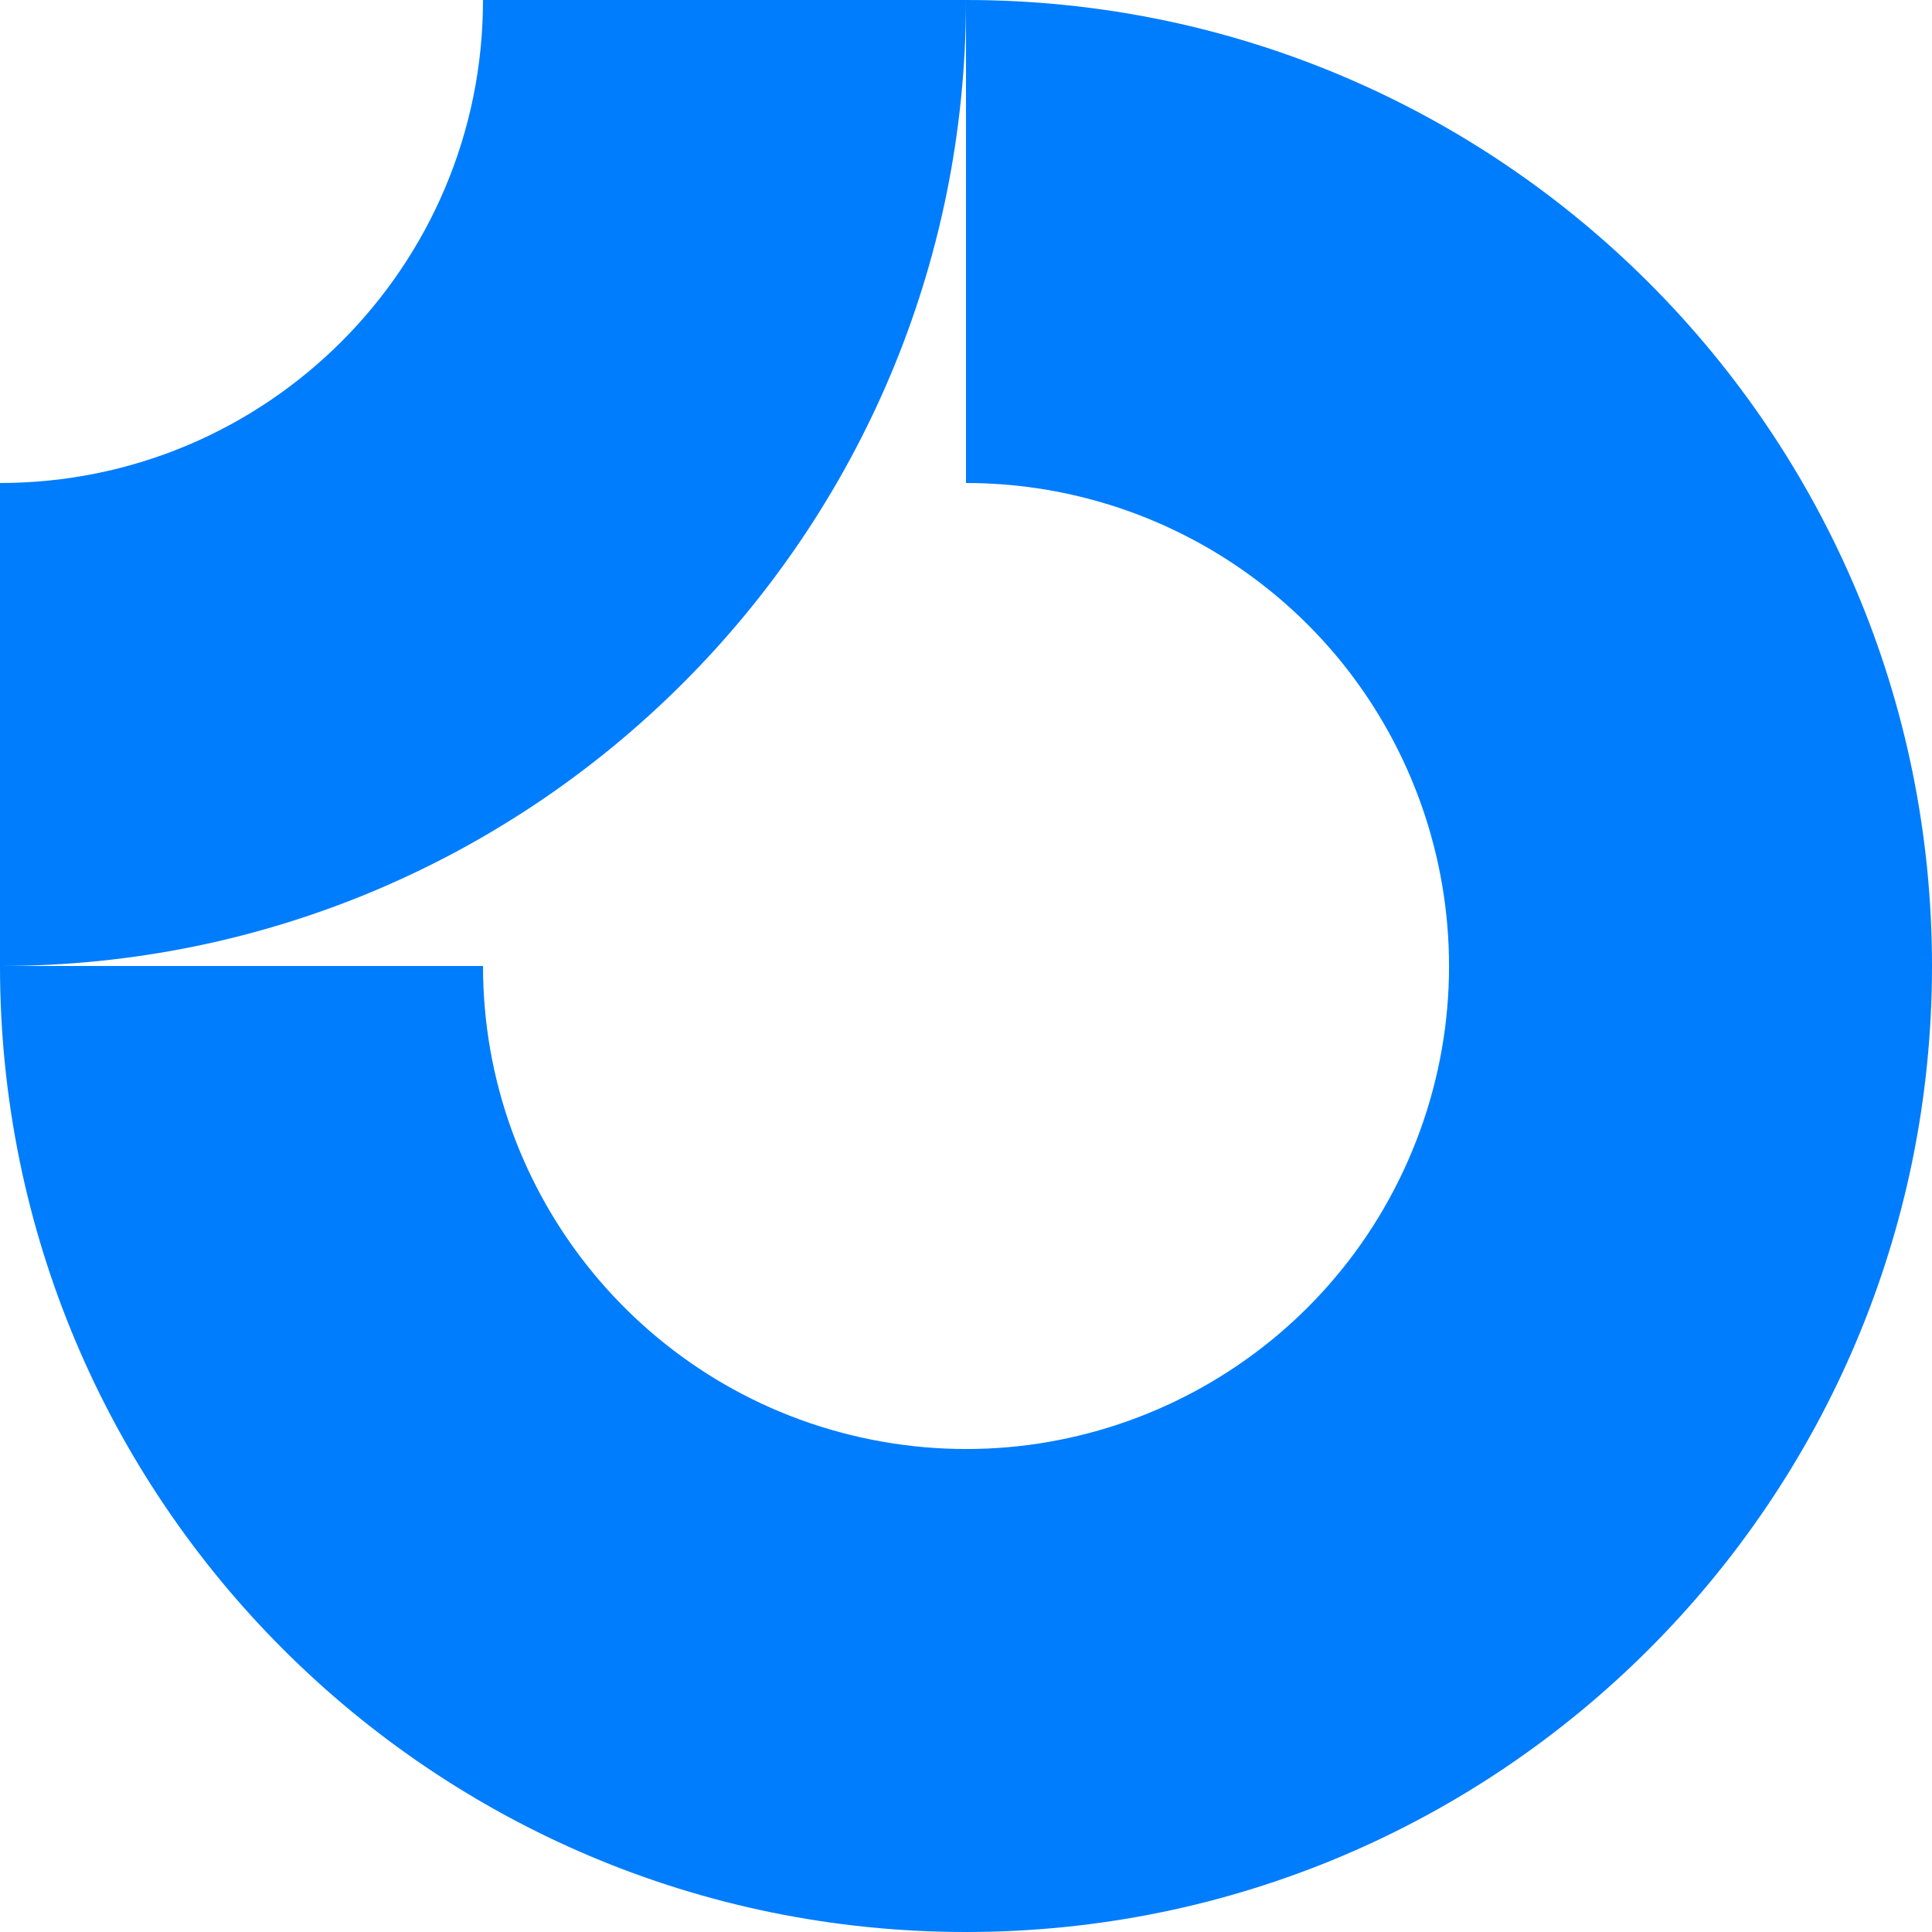
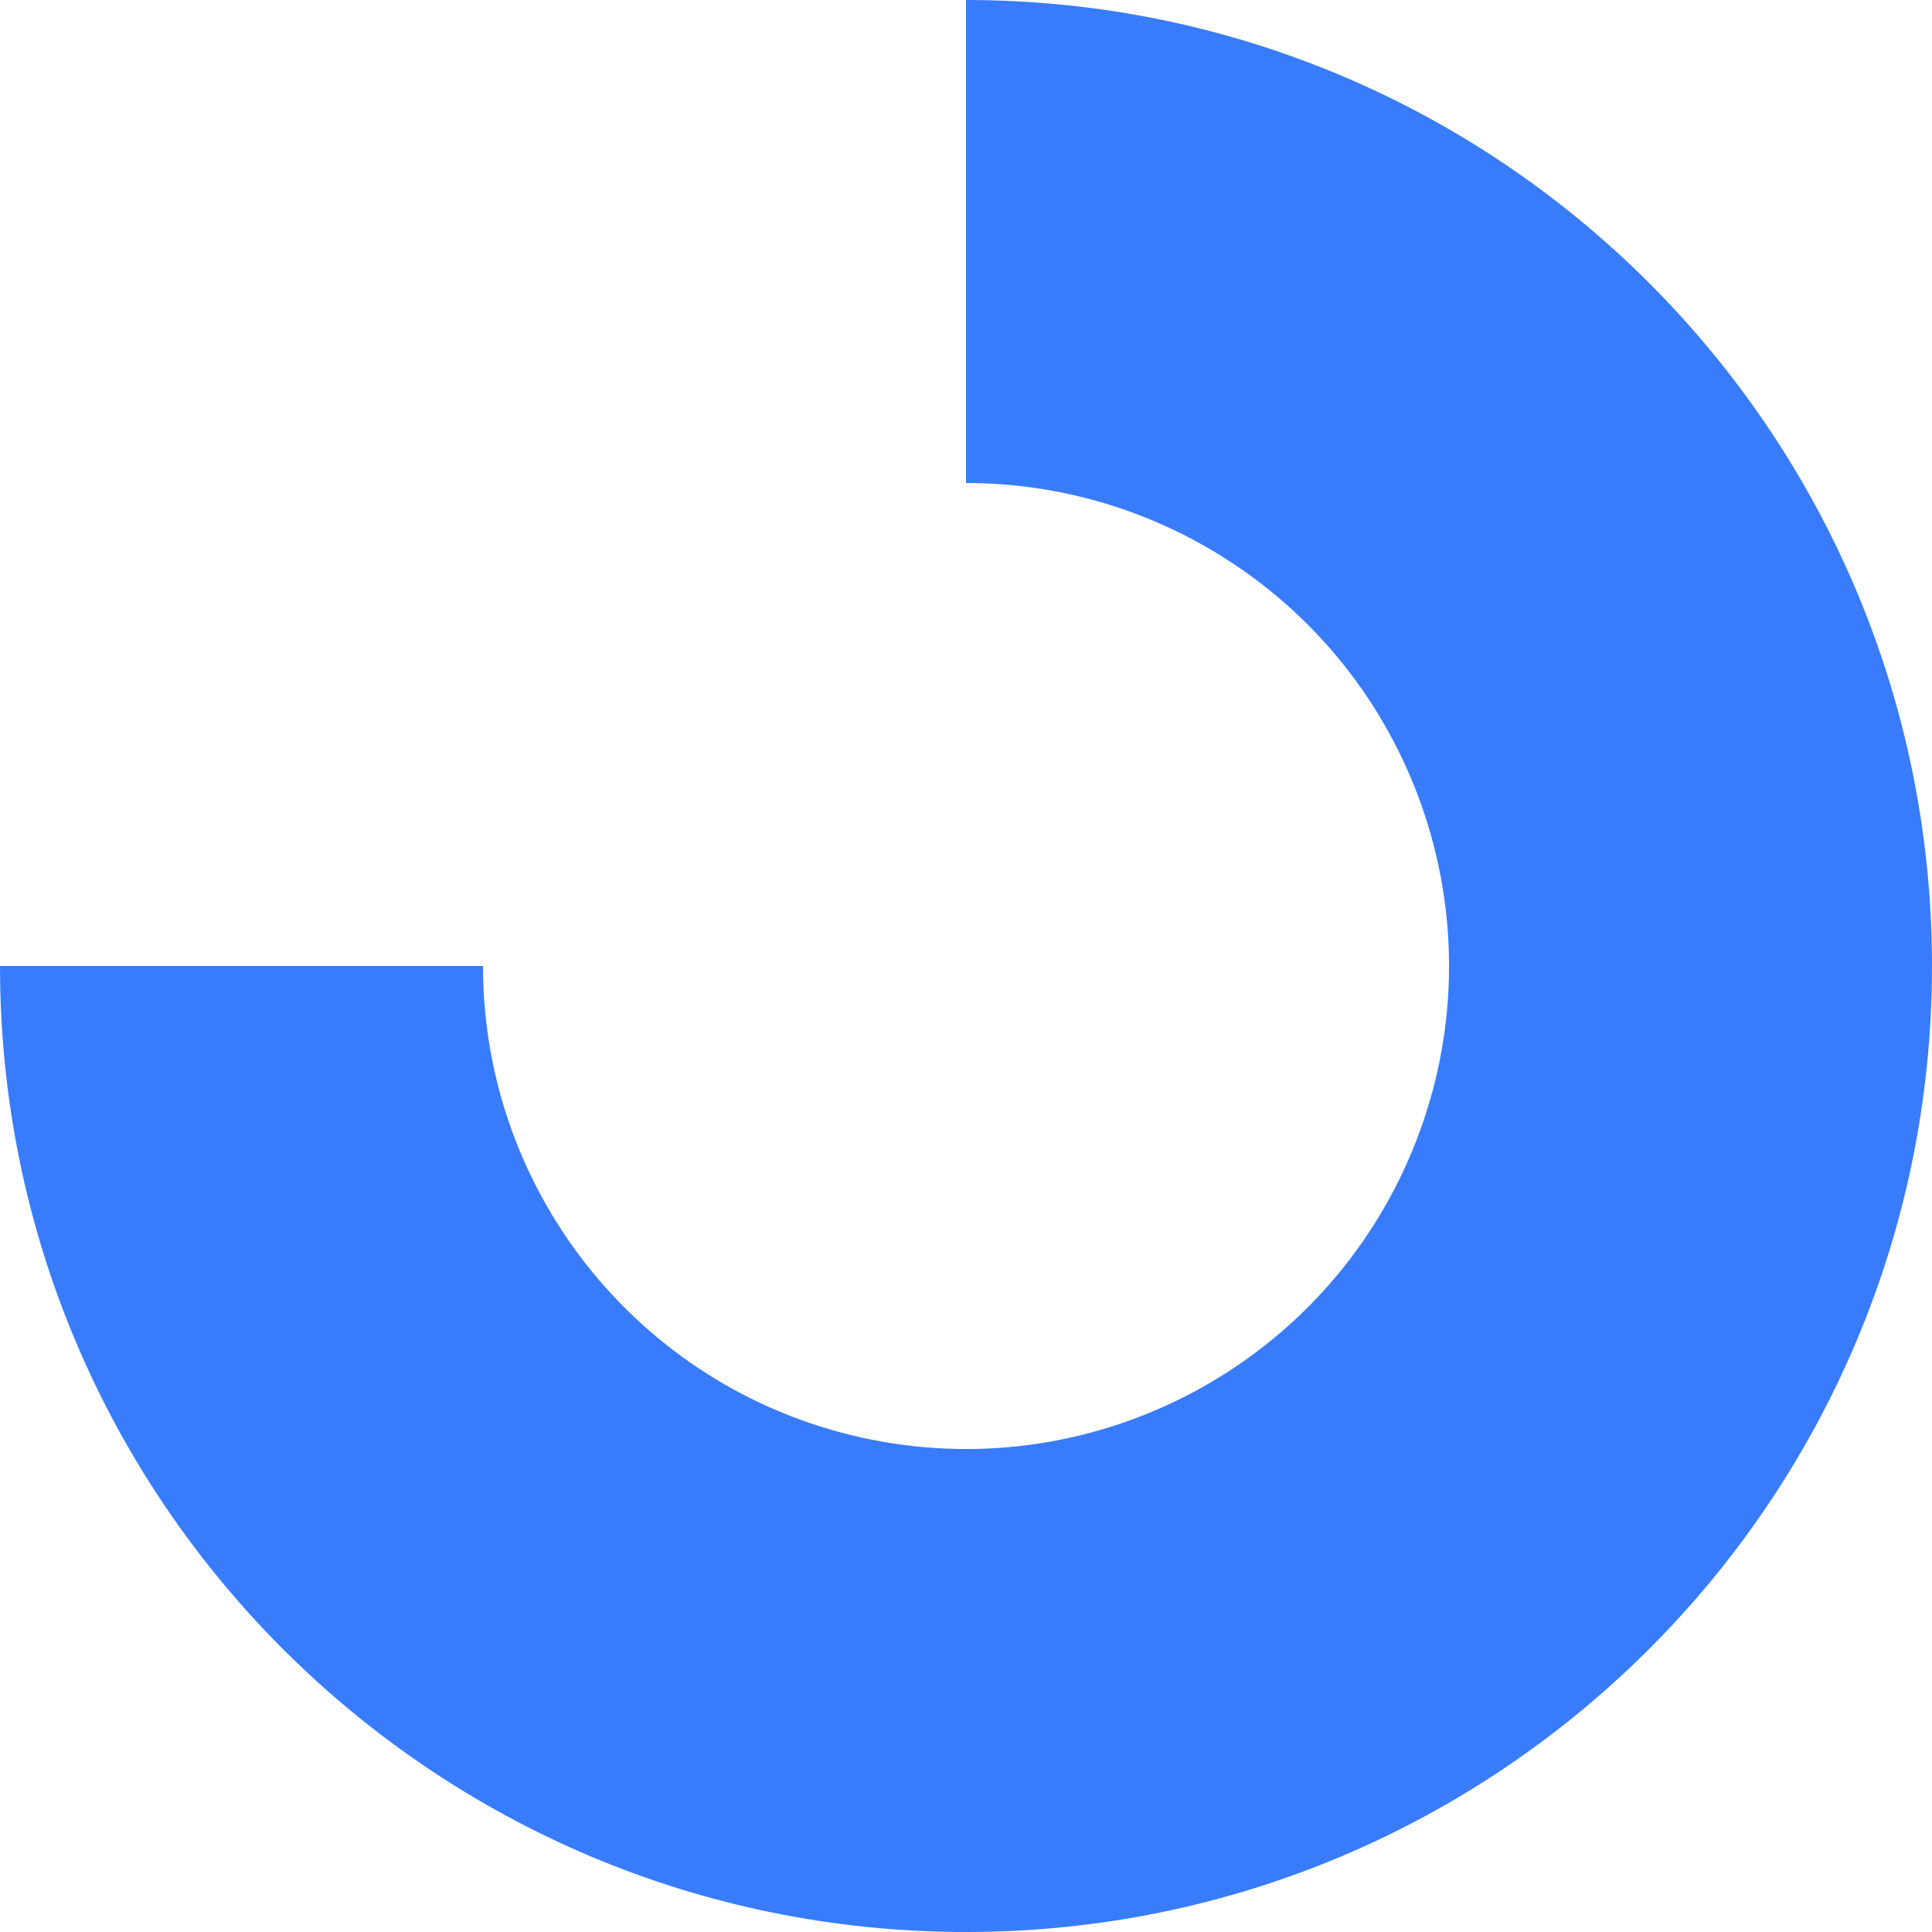
<svg xmlns="http://www.w3.org/2000/svg" width="40" height="40" fill="none">
-   <path class="prefix__ccustom" fill-rule="evenodd" clip-rule="evenodd" d="M25.556 11.685A10 10 0 0020 10V0A20 20 0 110 20h10a10 10 0 1015.556-8.315z" fill="#007DFC" />
-   <path class="prefix__ccustom" fill-rule="evenodd" clip-rule="evenodd" d="M10 0A10 10 0 010 10v10A20 20 0 0020 0H10z" fill="#007DFC" />
+   <path class="prefix__ccustom" fill-rule="evenodd" clip-rule="evenodd" d="M25.556 11.685A10 10 0 0020 10V0A20 20 0 110 20h10a10 10 0 1015.556-8.315z" fill="#387cfc" />
</svg>
